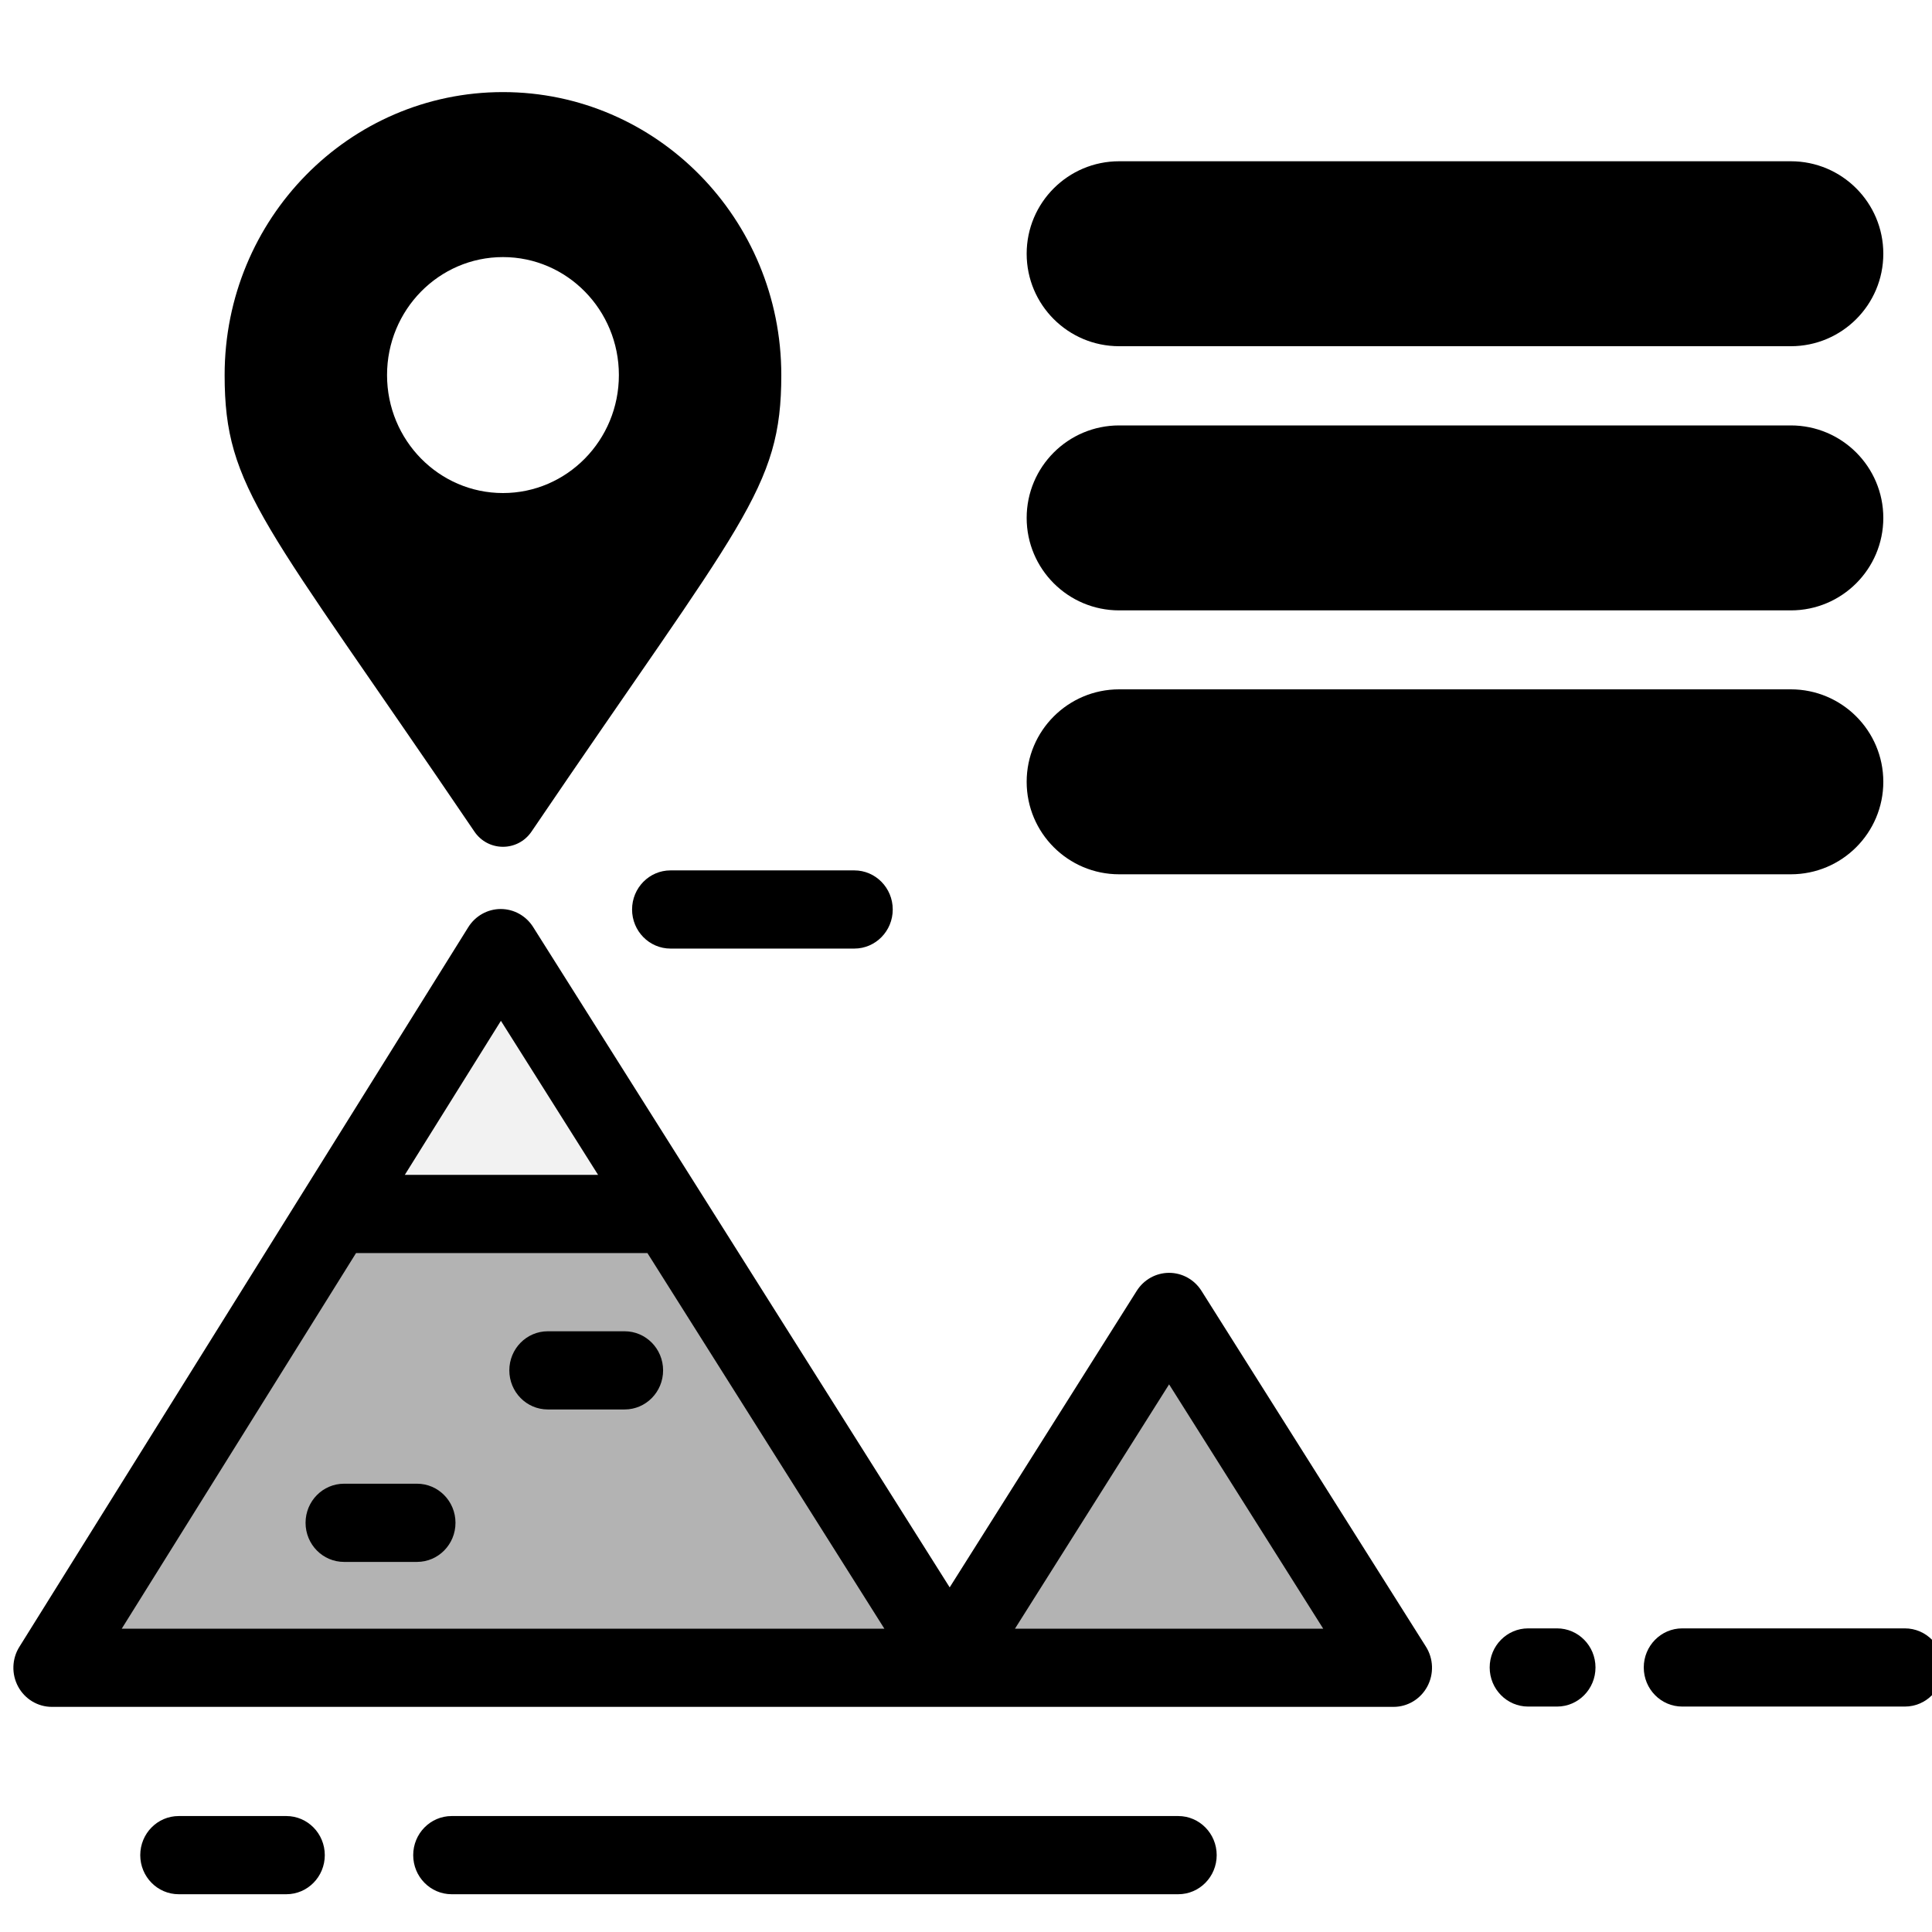
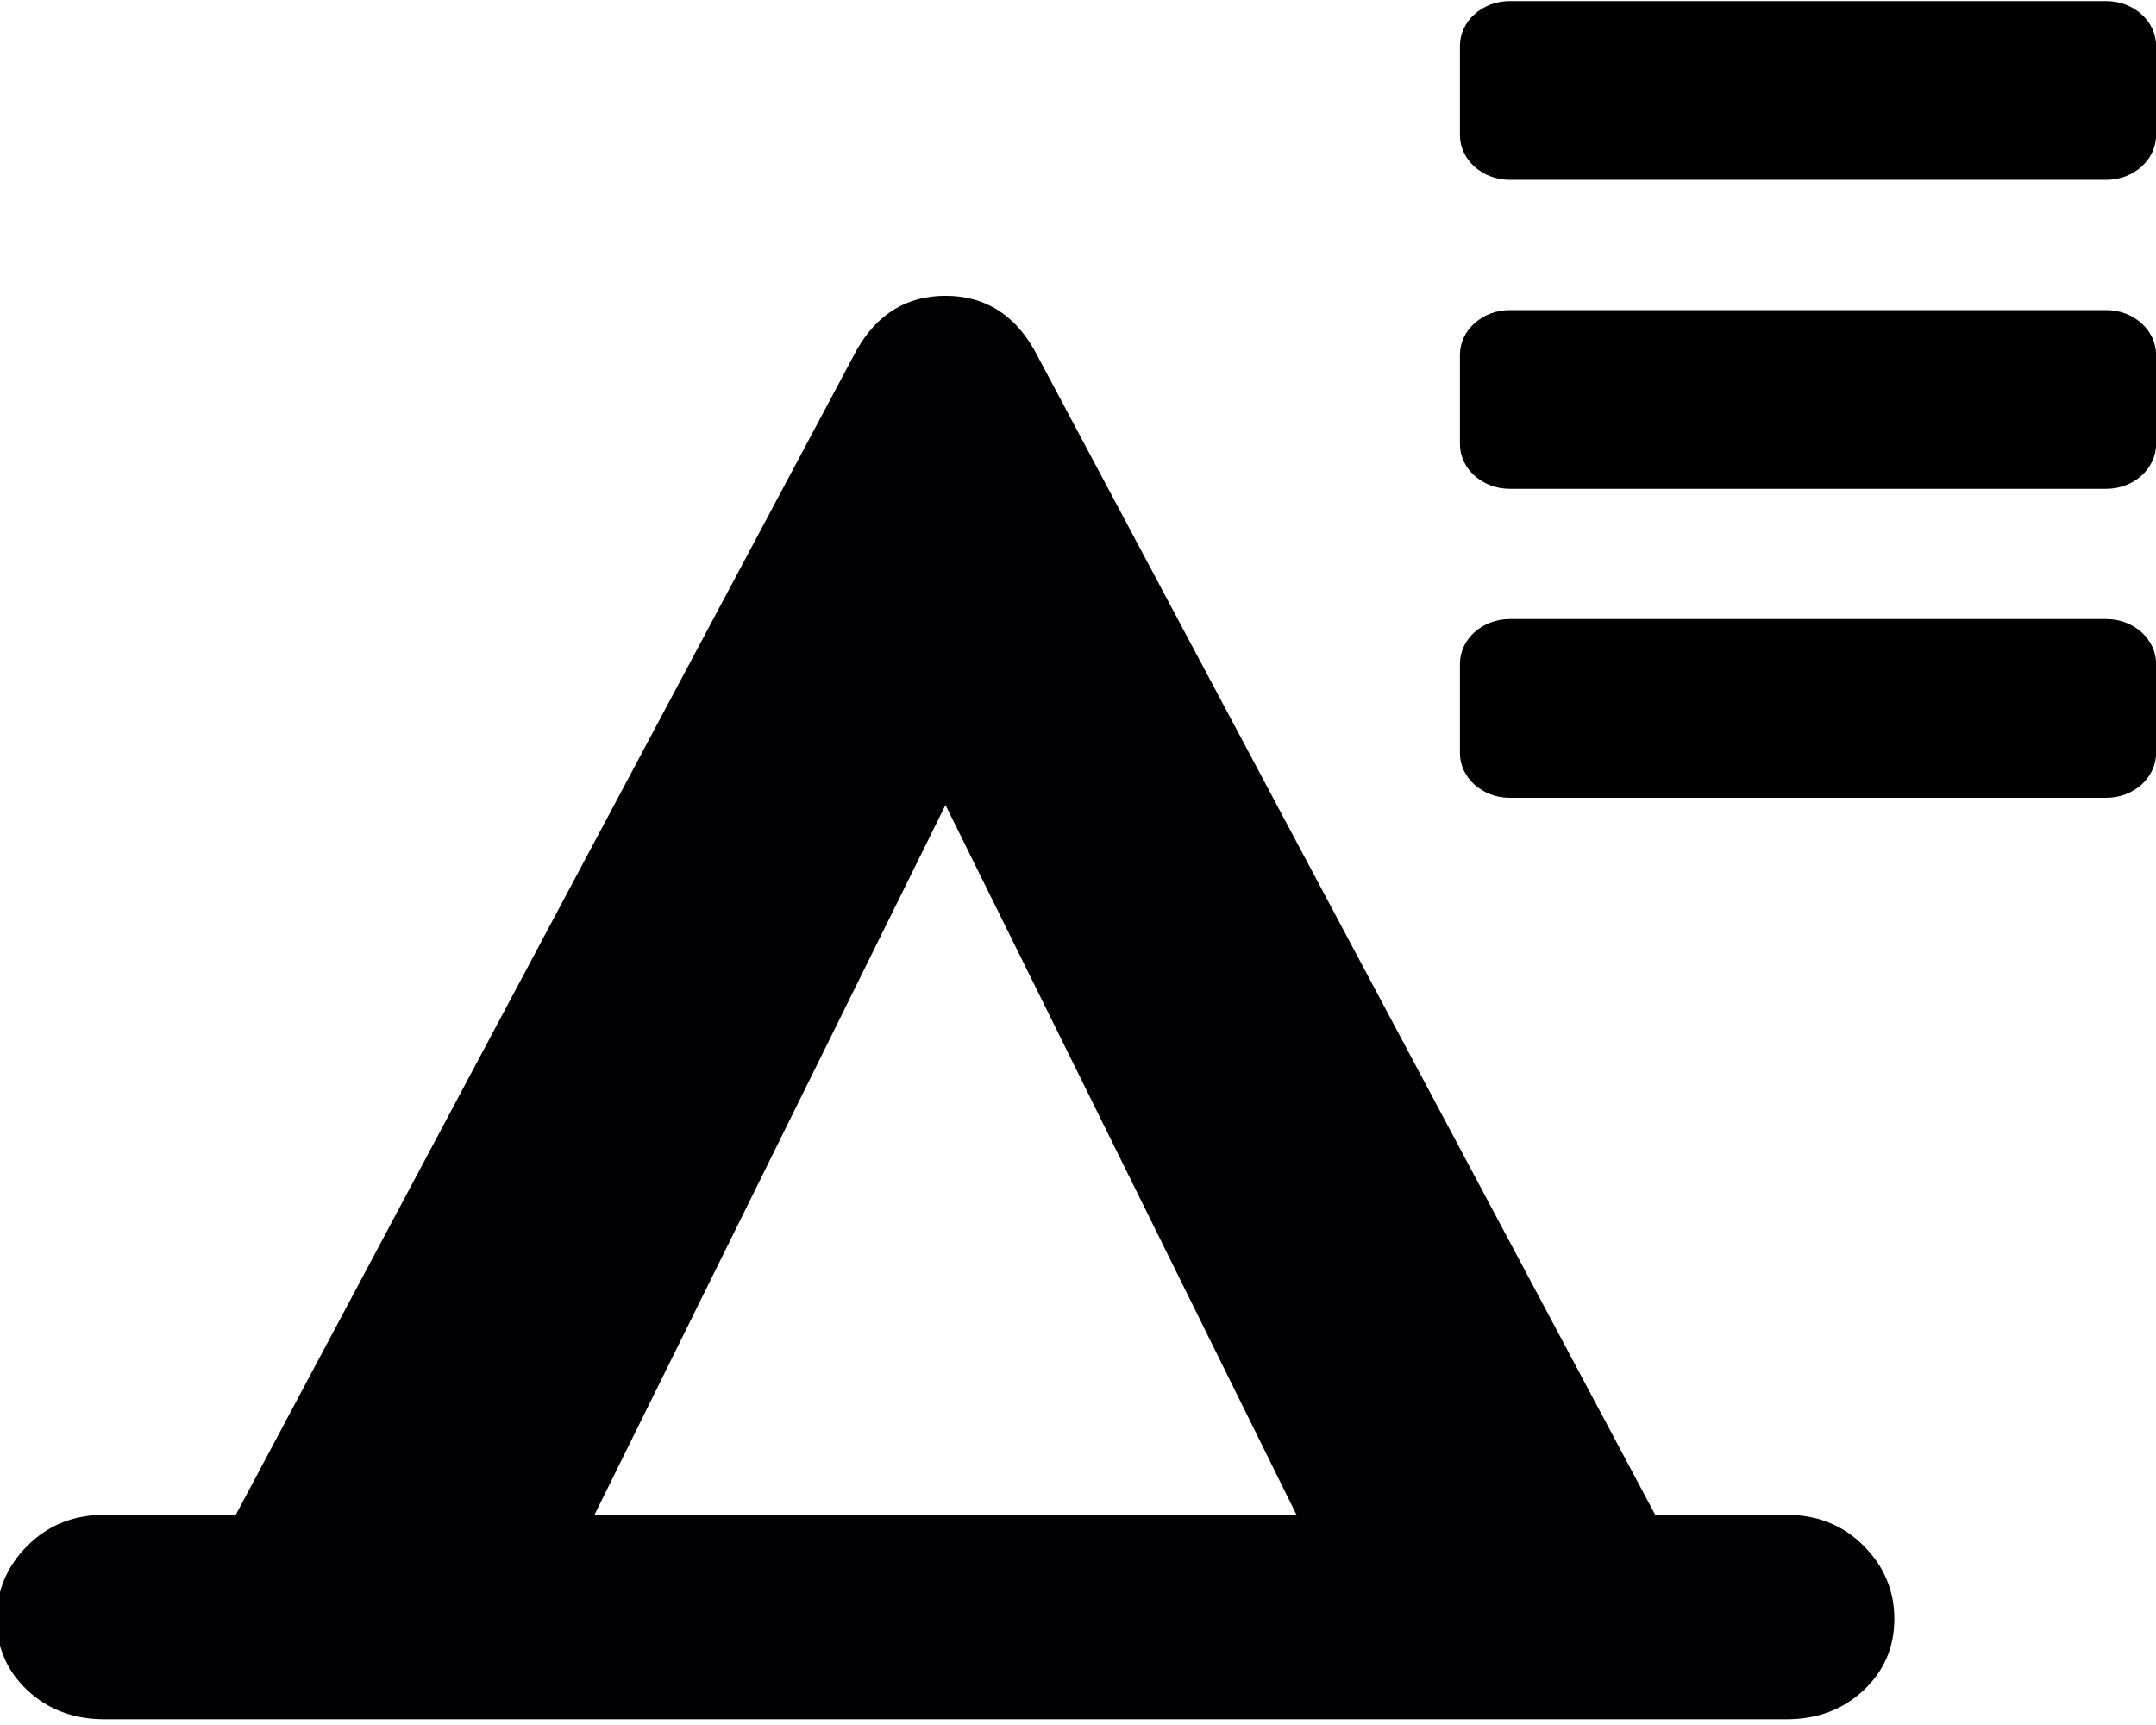
- <svg xmlns="http://www.w3.org/2000/svg" width="15px" height="15px" enable-background="new 0 0 15 15" version="1.1" viewBox="0 0 15 15" id="svg34">
-   <defs id="defs38" />
-   <path d="m3.683 6.456c-1.635-2.411-1.939-2.658-1.939-3.544 0-1.214 0.967-2.197 2.161-2.197 1.193 0 2.161 0.984 2.161 2.197 0 0.886-0.304 1.133-1.939 3.544-0.107 0.158-0.337 0.158-0.444 0zm0.222-2.628c0.497 0 0.9-0.41 0.9-0.916 0-0.506-0.403-0.916-0.9-0.916-0.497 0-0.9 0.41-0.9 0.916 0 0.506 0.403 0.916 0.9 0.916z" fill="currentColor" stroke-width=".011" id="path2" />
-   <g transform="matrix(-.029266 0 0 .02976 15.088 1.6157)" id="g24">
-     <polygon points="426.7 262.42 382.7 193.06 338.22 262.42" fill="#f2f2f2" id="polygon4" />
-     <polygon points="263.61 378.73 205.4 287.98 145.85 380.81 501.8 380.81 426.7 262.42 338.22 262.42" fill="#b3b3b3" id="polygon6" />
-     <path d="m110.15 370.53h-7.672c-5.632 0-10.199 4.566-10.199 10.199s4.567 10.199 10.199 10.199h7.672c5.632 0 10.199-4.566 10.199-10.199s-4.567-10.199-10.199-10.199z" id="path8" />
-     <path d="m69.274 370.53h-59.075c-5.632 0-10.199 4.566-10.199 10.199s4.567 10.199 10.199 10.199h59.075c5.632 0 10.199-4.566 10.199-10.199s-4.567-10.199-10.199-10.199z" id="path10" />
-     <path d="m395.73 419.49h-192.76c-5.632 0-10.199 4.566-10.199 10.199s4.567 10.199 10.199 10.199h192.76c5.632 0 10.199-4.566 10.199-10.199s-4.567-10.199-10.199-10.199z" id="path12" />
-     <path d="m468.14 419.49h-28.558c-5.632 0-10.199 4.566-10.199 10.199s4.567 10.199 10.199 10.199h28.558c5.632 0 10.199-4.566 10.199-10.199s-4.567-10.199-10.199-10.199z" id="path14" />
-     <path d="m288.91 193.18h48.756c5.632 0 10.199-4.566 10.199-10.199s-4.567-10.199-10.199-10.199h-48.756c-5.632 0-10.199 4.566-10.199 10.199 0 5.632 4.566 10.199 10.199 10.199z" id="path16" />
-     <path d="m510.41 375.35-75.103-118.4-43.994-69.355c-1.865-2.941-5.104-4.727-8.587-4.737h-0.025c-3.473 0-6.709 1.768-8.585 4.693l-110.51 172.28-49.626-77.363c-1.876-2.924-5.111-4.693-8.585-4.693s-6.709 1.769-8.585 4.693l-59.548 92.832c-2.014 3.139-2.153 7.126-0.364 10.399 1.788 3.272 5.22 5.308 8.949 5.308h355.95c3.72 0 7.145-2.026 8.938-5.285 1.791-3.259 1.667-7.236-0.326-10.377zm-345.9-4.736 40.889-63.743 40.89 63.743zm218.15-158.59 25.494 40.191h-51.275zm-101.73 158.59 62.861-97.997h77.3l62.163 97.997z" id="path18" />
-     <path d="m370.23 293.02h-20.398c-5.632 0-10.199 4.566-10.199 10.199s4.567 10.199 10.199 10.199h20.398c5.632 0 10.199-4.566 10.199-10.199s-4.567-10.199-10.199-10.199z" id="path20" />
-     <path d="m394.71 342.99c0 5.633 4.567 10.199 10.199 10.199h19.378c5.632 0 10.199-4.566 10.199-10.199s-4.567-10.199-10.199-10.199h-19.378c-5.632 0-10.199 4.566-10.199 10.199z" id="path22" />
+ <svg xmlns="http://www.w3.org/2000/svg" aria-hidden="true" focusable="false" data-prefix="fas" data-icon="user-plus" class="svg-inline--fa fa-user-plus fa-w-20" role="img" viewBox="0 0 640 512" version="1.1" id="svg4">
+   <defs id="defs8" />
+   <g transform="matrix(1.144988,0,0,1.144988,-1.001639,17.3788)" id="g6">
+     <g id="g4">
+       <path style="fill:#010002" d="m 484,385.5 c -5.333,-5.333 -12,-8 -20,-8 H 430 L 269,75.5 c -5.333,-9.333 -13,-14 -23,-14 -10,0 -17.667,4.667 -23,14 L 62,377.5 H 28 c -8,0 -14.667,2.667 -20,8 -5.333,5.333 -8,11.667 -8,19 0,7.333 2.667,13.5 8,18.5 5.333,5 12,7.5 20,7.5 h 50 336 50 c 8,0 14.667,-2.5 20,-7.5 5.333,-5 8,-11.167 8,-18.5 0,-7.334 -2.667,-13.667 -8,-19 z m -329,-8 91,-184 91,184 z" id="path2-4" />
+     </g>
  </g>
-   <g fill="none" stroke="#000" stroke-linecap="round" stroke-width="1.436" id="g32">
-     <path style="color:#000000;font-style:normal;font-variant:normal;font-weight:normal;font-stretch:normal;font-size:medium;line-height:normal;font-family:sans-serif;font-variant-ligatures:normal;font-variant-position:normal;font-variant-caps:normal;font-variant-numeric:normal;font-variant-alternates:normal;font-feature-settings:normal;text-indent:0;text-align:start;text-decoration:none;text-decoration-line:none;text-decoration-style:solid;text-decoration-color:#000000;letter-spacing:normal;word-spacing:normal;text-transform:none;writing-mode:lr-tb;direction:ltr;text-orientation:mixed;dominant-baseline:auto;baseline-shift:baseline;text-anchor:start;white-space:normal;shape-padding:0;clip-rule:nonzero;display:inline;overflow:visible;visibility:visible;opacity:1;isolation:auto;mix-blend-mode:normal;color-interpolation:sRGB;color-interpolation-filters:linearRGB;solid-color:#000000;solid-opacity:1;vector-effect:none;fill:#000000;fill-opacity:1;fill-rule:nonzero;stroke:none;stroke-width:1.436;stroke-linecap:butt;stroke-linejoin:miter;stroke-miterlimit:4;stroke-dasharray:none;stroke-dashoffset:0;stroke-opacity:1;color-rendering:auto;image-rendering:auto;shape-rendering:auto;text-rendering:auto;enable-background:accumulate" d="m 8.689,1.252 a 0.718,0.718 0 1 0 0,1.436 h 5.215 a 0.718,0.718 0 1 0 0,-1.436 z" id="path26" />
-     <path style="color:#000000;font-style:normal;font-variant:normal;font-weight:normal;font-stretch:normal;font-size:medium;line-height:normal;font-family:sans-serif;font-variant-ligatures:normal;font-variant-position:normal;font-variant-caps:normal;font-variant-numeric:normal;font-variant-alternates:normal;font-feature-settings:normal;text-indent:0;text-align:start;text-decoration:none;text-decoration-line:none;text-decoration-style:solid;text-decoration-color:#000000;letter-spacing:normal;word-spacing:normal;text-transform:none;writing-mode:lr-tb;direction:ltr;text-orientation:mixed;dominant-baseline:auto;baseline-shift:baseline;text-anchor:start;white-space:normal;shape-padding:0;clip-rule:nonzero;display:inline;overflow:visible;visibility:visible;opacity:1;isolation:auto;mix-blend-mode:normal;color-interpolation:sRGB;color-interpolation-filters:linearRGB;solid-color:#000000;solid-opacity:1;vector-effect:none;fill:#000000;fill-opacity:1;fill-rule:nonzero;stroke:none;stroke-width:1.436;stroke-linecap:butt;stroke-linejoin:miter;stroke-miterlimit:4;stroke-dasharray:none;stroke-dashoffset:0;stroke-opacity:1;color-rendering:auto;image-rendering:auto;shape-rendering:auto;text-rendering:auto;enable-background:accumulate" d="m 8.689,3.303 a 0.718,0.718 0 1 0 0,1.436 h 5.215 a 0.718,0.718 0 1 0 0,-1.436 z" id="path28" />
-     <path style="color:#000000;font-style:normal;font-variant:normal;font-weight:normal;font-stretch:normal;font-size:medium;line-height:normal;font-family:sans-serif;font-variant-ligatures:normal;font-variant-position:normal;font-variant-caps:normal;font-variant-numeric:normal;font-variant-alternates:normal;font-feature-settings:normal;text-indent:0;text-align:start;text-decoration:none;text-decoration-line:none;text-decoration-style:solid;text-decoration-color:#000000;letter-spacing:normal;word-spacing:normal;text-transform:none;writing-mode:lr-tb;direction:ltr;text-orientation:mixed;dominant-baseline:auto;baseline-shift:baseline;text-anchor:start;white-space:normal;shape-padding:0;clip-rule:nonzero;display:inline;overflow:visible;visibility:visible;opacity:1;isolation:auto;mix-blend-mode:normal;color-interpolation:sRGB;color-interpolation-filters:linearRGB;solid-color:#000000;solid-opacity:1;vector-effect:none;fill:#000000;fill-opacity:1;fill-rule:nonzero;stroke:none;stroke-width:1.436;stroke-linecap:butt;stroke-linejoin:miter;stroke-miterlimit:4;stroke-dasharray:none;stroke-dashoffset:0;stroke-opacity:1;color-rendering:auto;image-rendering:auto;shape-rendering:auto;text-rendering:auto;enable-background:accumulate" d="m 8.689,5.352 a 0.718,0.718 0 1 0 0,1.436 h 5.215 a 0.718,0.718 0 1 0 0,-1.436 z" id="path30" />
-   </g>
+   <path d="m 625.259,92.035 c -177.123,0 -80.109,0 -177.123,0 -8.118,0 -14.76,5.968 -14.76,13.262 v 26.525 c 0,7.294 6.642,13.262 14.76,13.262 177.123,0 80.109,0 177.123,0 8.118,0 14.76,-5.968 14.76,-13.262 v -26.525 c 0,-7.294 -6.642,-13.262 -14.76,-13.262 z" id="path2" style="fill:currentColor;stroke-width:0.874" />
+   <path d="m 625.259,0.322 c -177.123,0 -80.109,0 -177.123,0 -8.118,0 -14.76,5.968 -14.76,13.262 v 26.525 c 0,7.294 6.642,13.262 14.76,13.262 177.123,0 80.109,0 177.123,0 8.118,0 14.76,-5.968 14.76,-13.262 v -26.525 c 0,-7.294 -6.642,-13.262 -14.76,-13.262 z" id="path2-3" style="fill:currentColor;stroke-width:0.874" />
+   <path d="m 625.259,183.747 c -177.123,0 -80.109,0 -177.123,0 -8.118,0 -14.76,5.968 -14.76,13.262 v 26.525 c 0,7.294 6.642,13.262 14.76,13.262 177.123,0 80.109,0 177.123,0 8.118,0 14.76,-5.968 14.76,-13.262 v -26.525 c 0,-7.294 -6.642,-13.262 -14.76,-13.262 z" id="path2-3-1" style="fill:currentColor;stroke-width:0.874" />
</svg>
